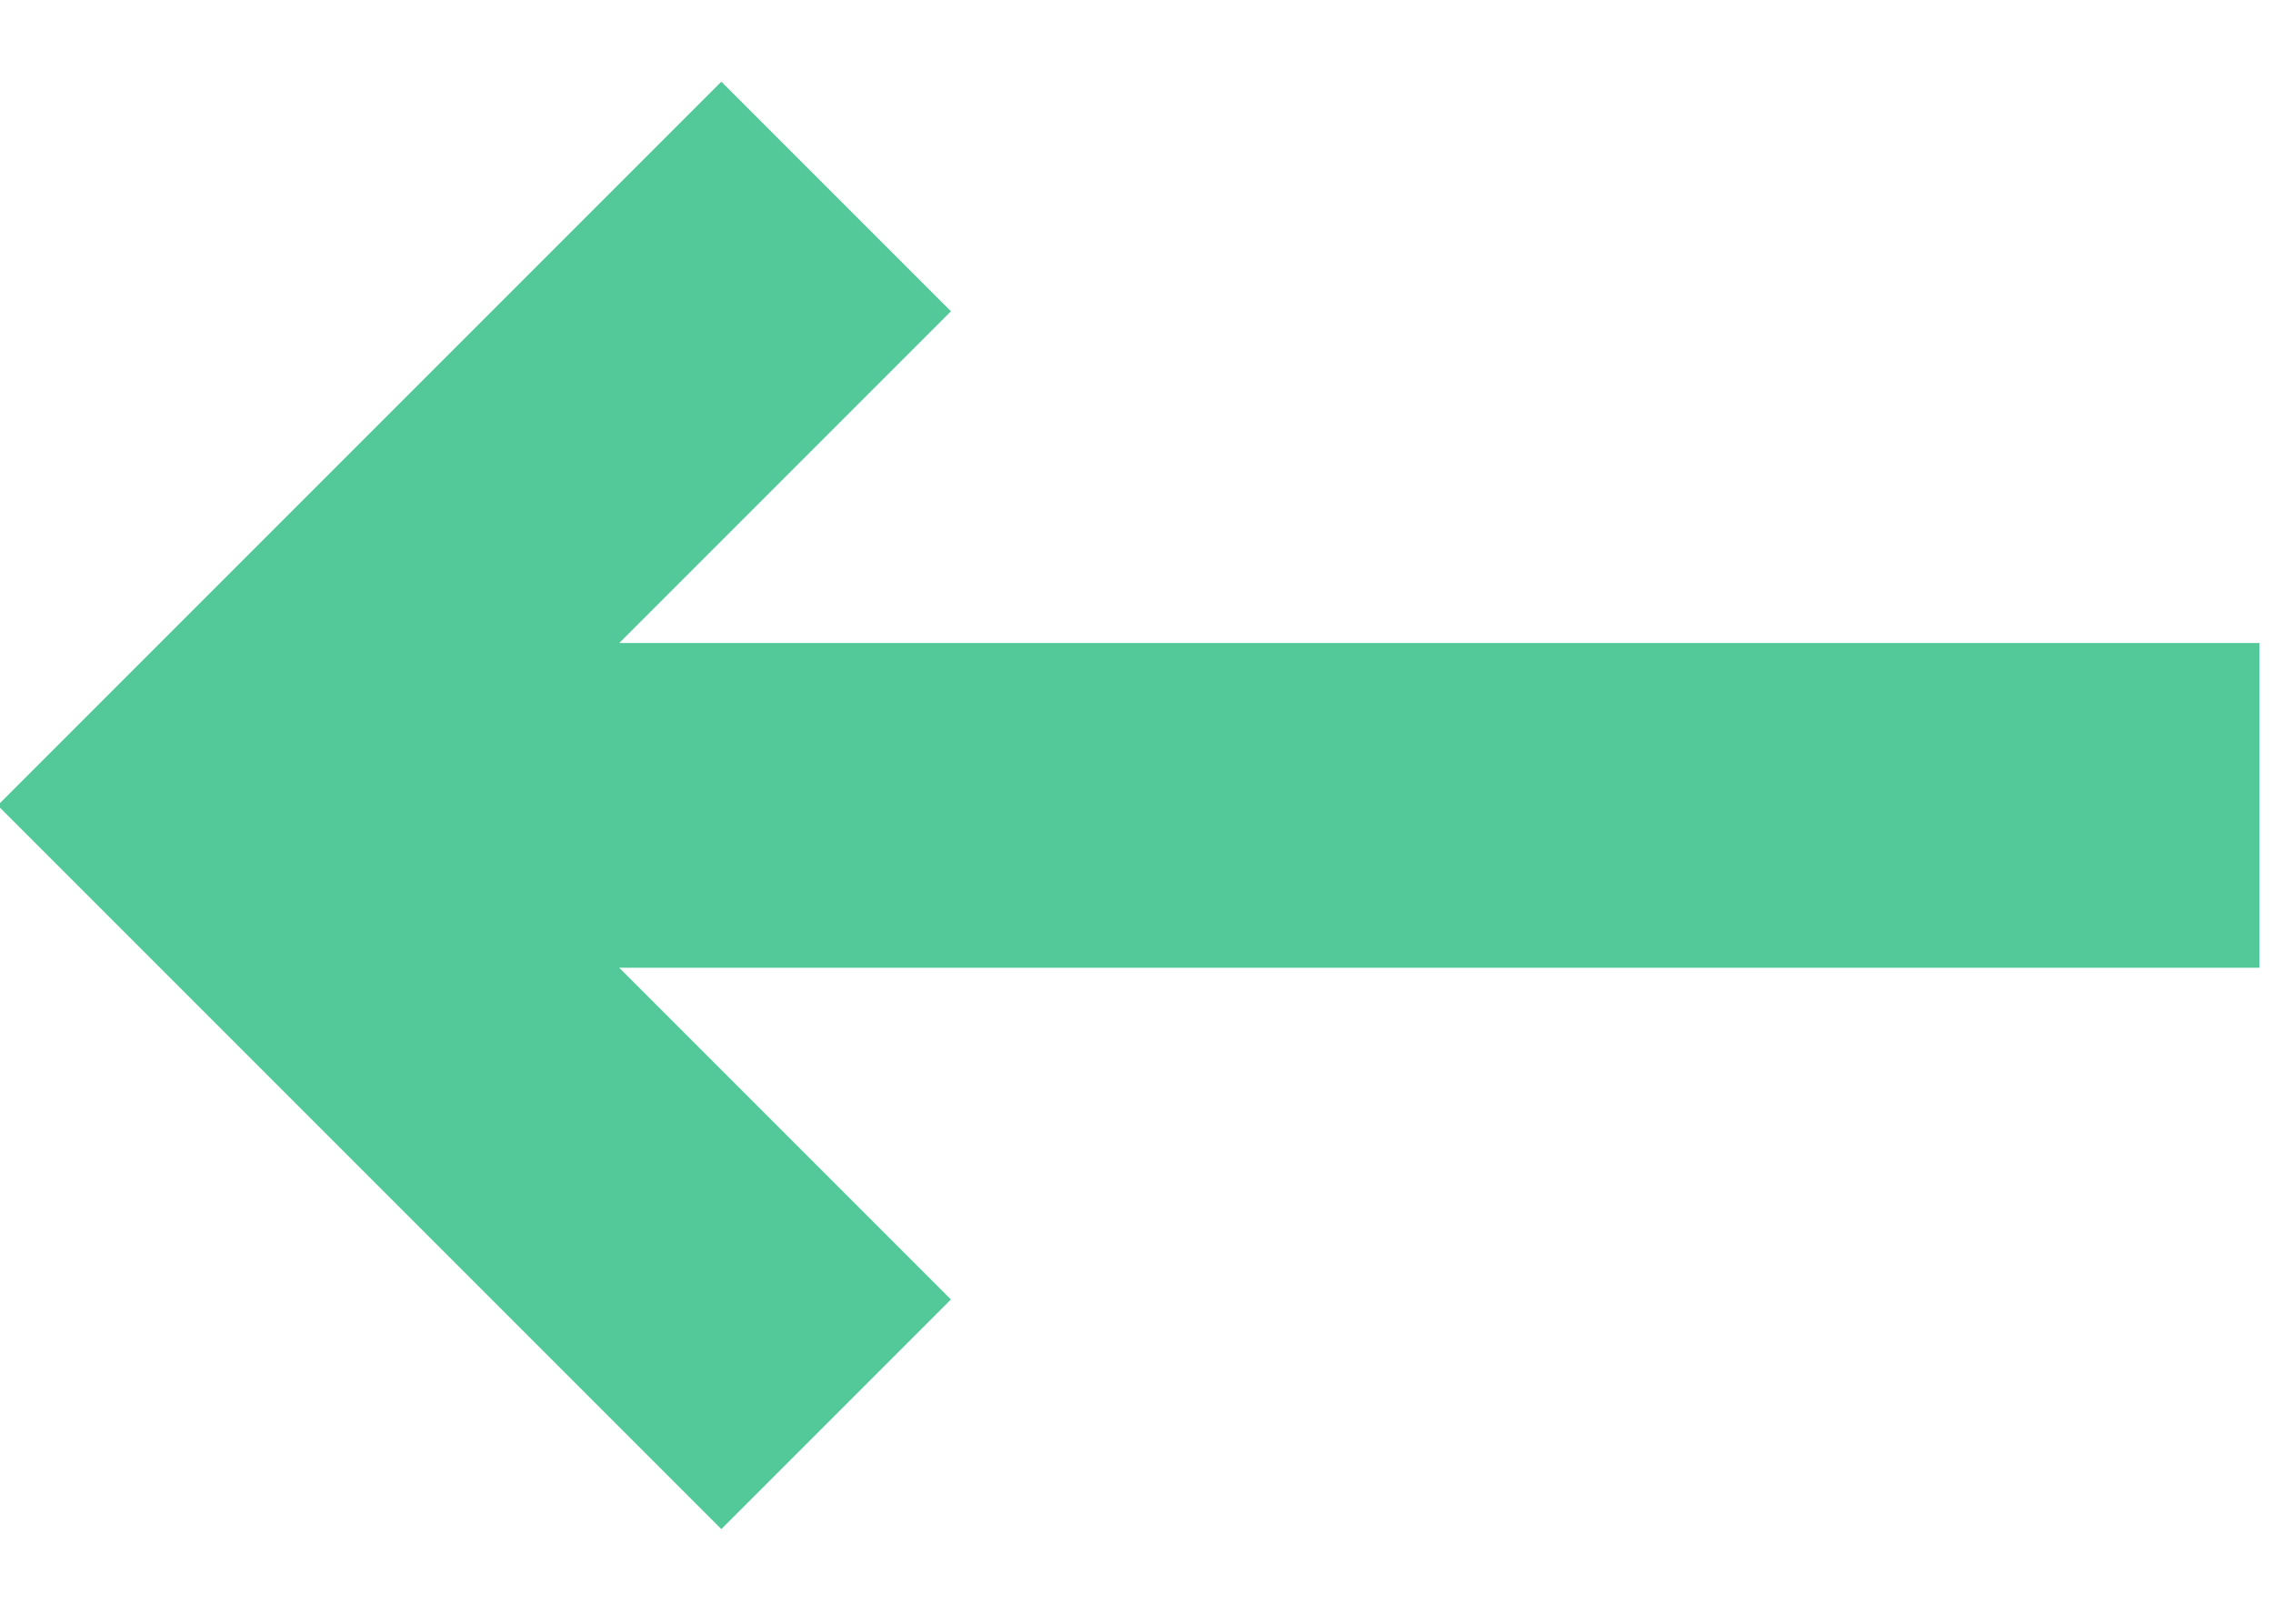
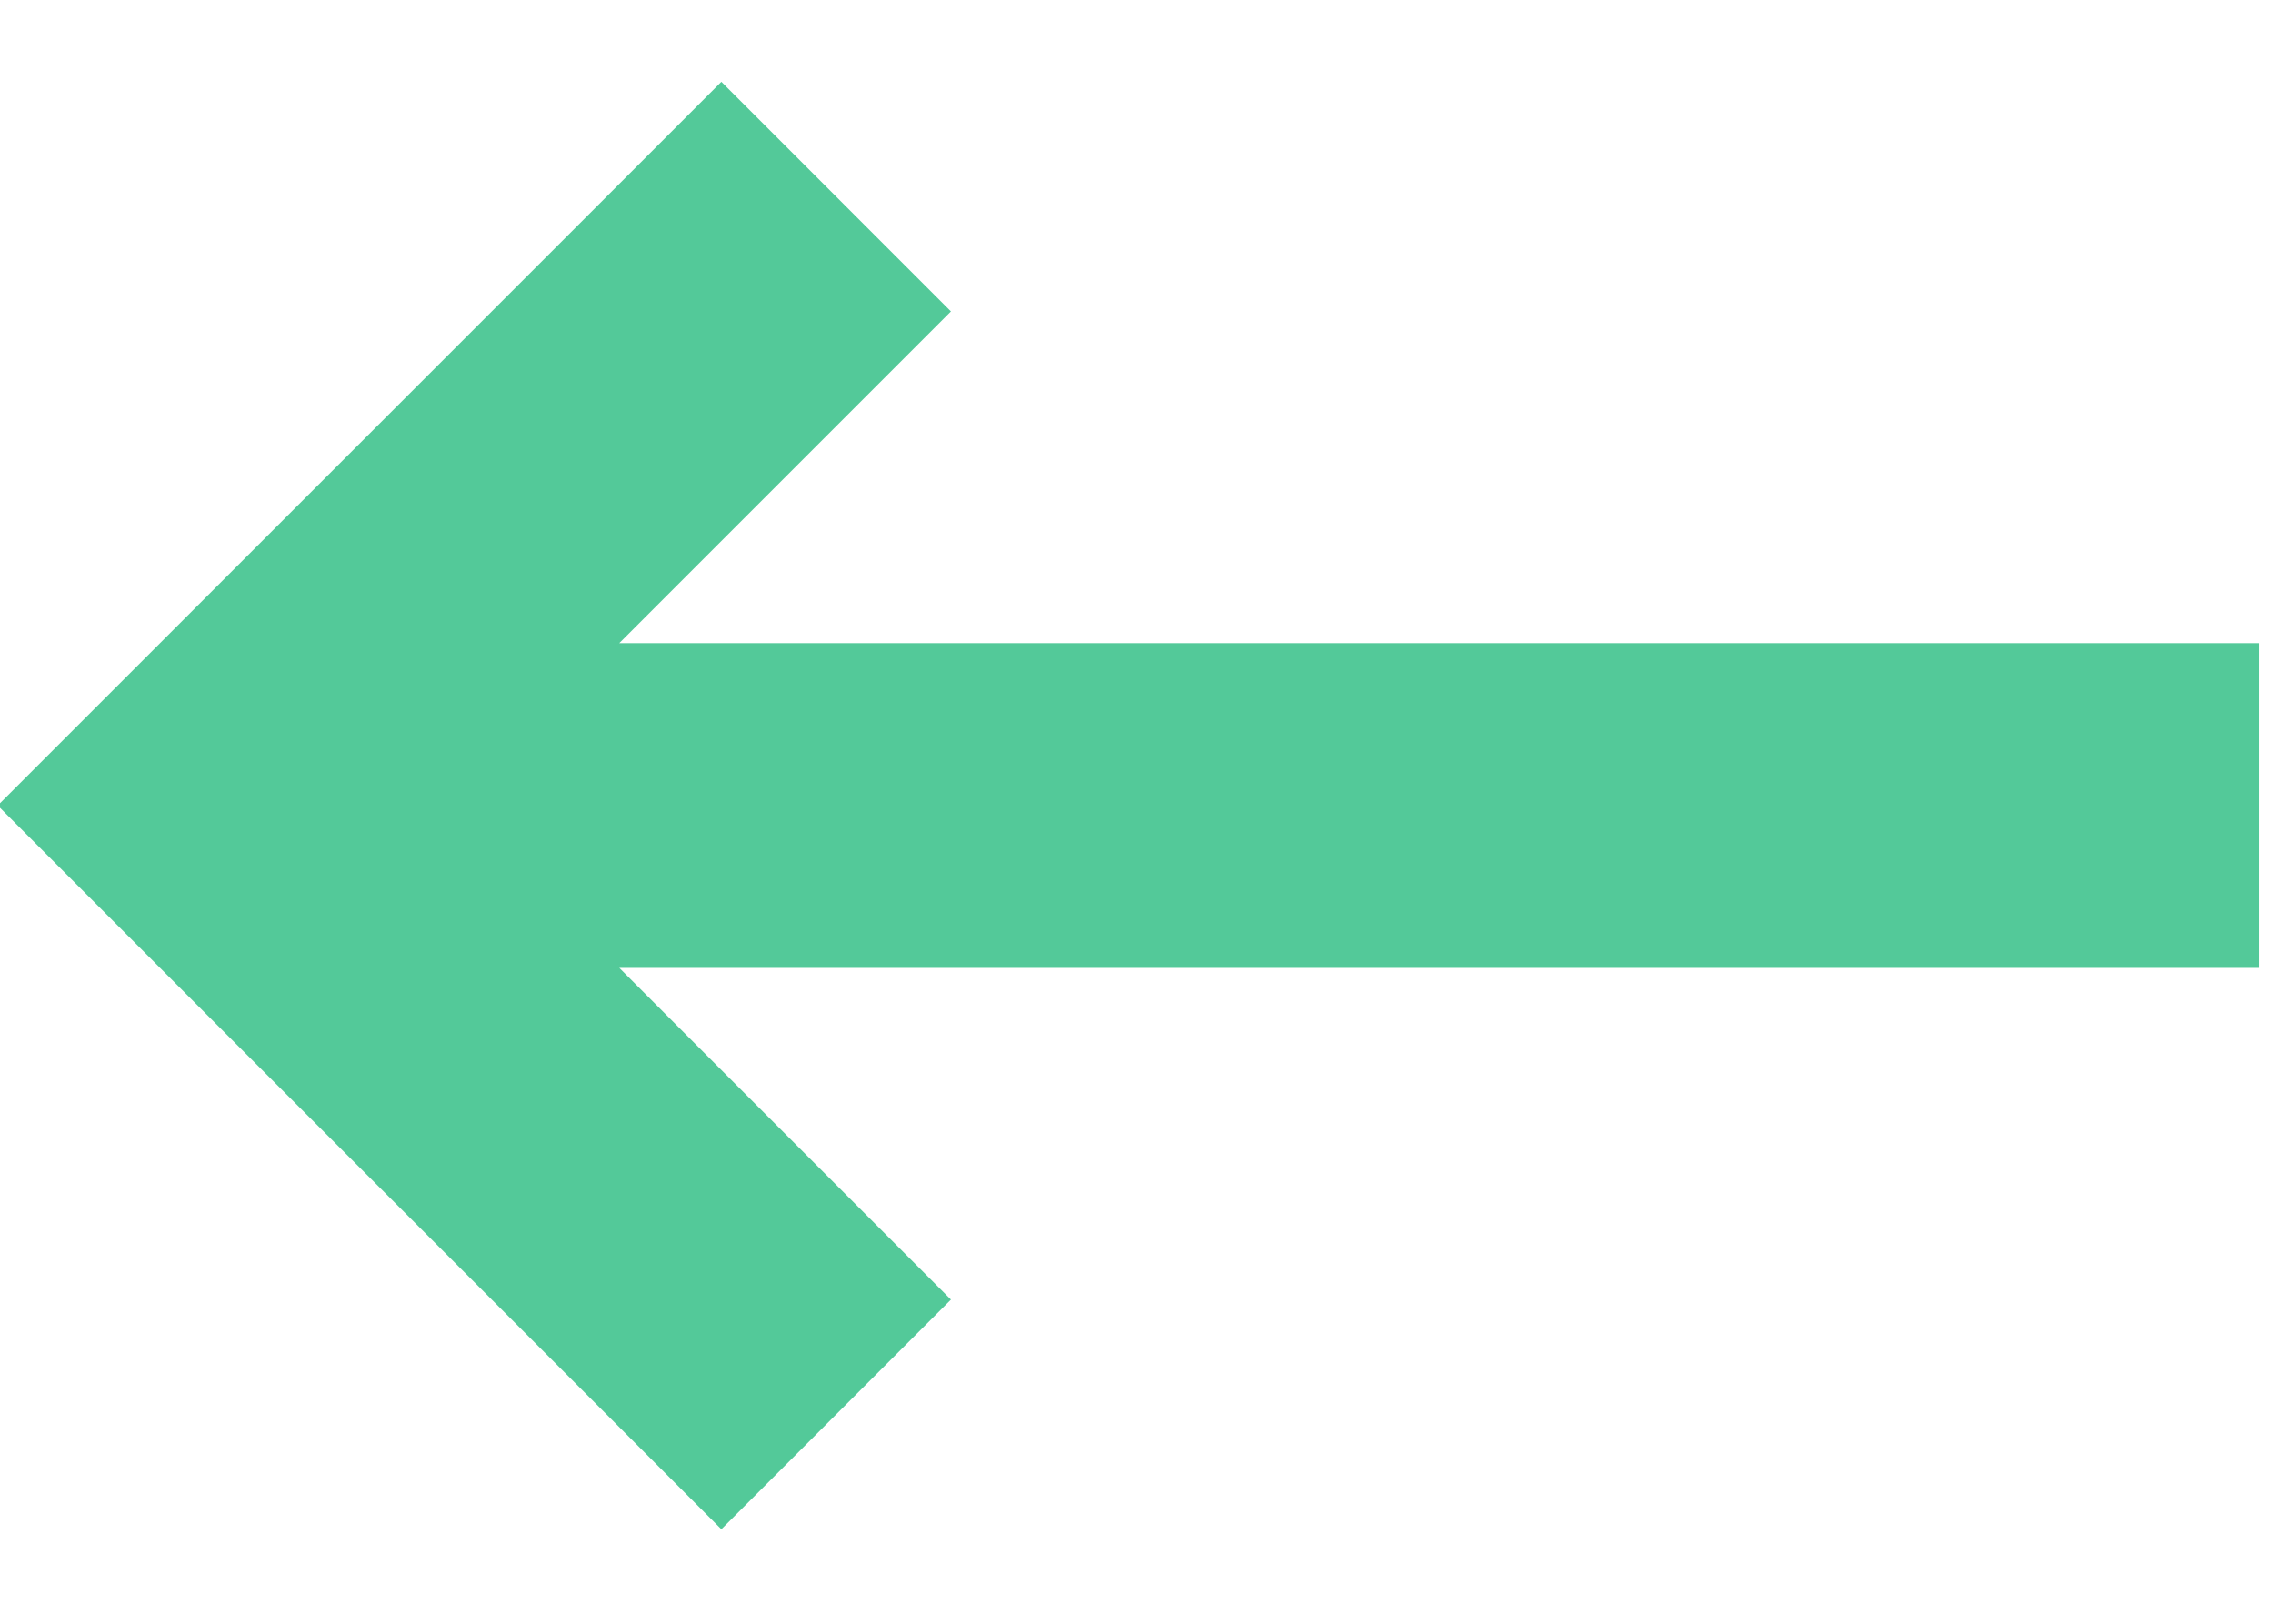
- <svg xmlns="http://www.w3.org/2000/svg" width="14" height="10" viewBox="0 0 14 10" version="1.1">
+ <svg xmlns="http://www.w3.org/2000/svg" width="14px" height="10px" viewBox="0 0 14 10" version="1.1">
  <g id="Mobile" stroke="none" stroke-width="1" fill="none" fill-rule="evenodd">
-     <g id="Mobile-Products" transform="translate(-704 -1292)" stroke="#53C999" stroke-width="2">
-       <g id="Group-8-Copy" transform="translate(647.746 1144)">
-         <g id="Group-Copy" transform="translate(57.246 148.71)">
-           <path d="M8.967.5l3.75 3.75L8.967 8m3.75-3.75H.201" id="Combined-Shape" transform="matrix(-1 0 0 1 13.125 0)" />
+     <g id="Mobile-Products" transform="translate(-704, -1292)" stroke="#53C999" stroke-width="2">
+       <g id="Group-8-Copy" transform="translate(647.7461, 1144)">
+         <g id="Group-Copy" transform="translate(57.24609, 148.7109)">
+           <path d="M8.967,0.5 L12.717,4.25 L8.967,8 M12.717,4.25 L0.201,4.25" id="Combined-Shape" transform="translate(6.5625, 4.25) scale(-1, 1) translate(-6.5625, -4.25) " />
        </g>
      </g>
    </g>
  </g>
</svg>
